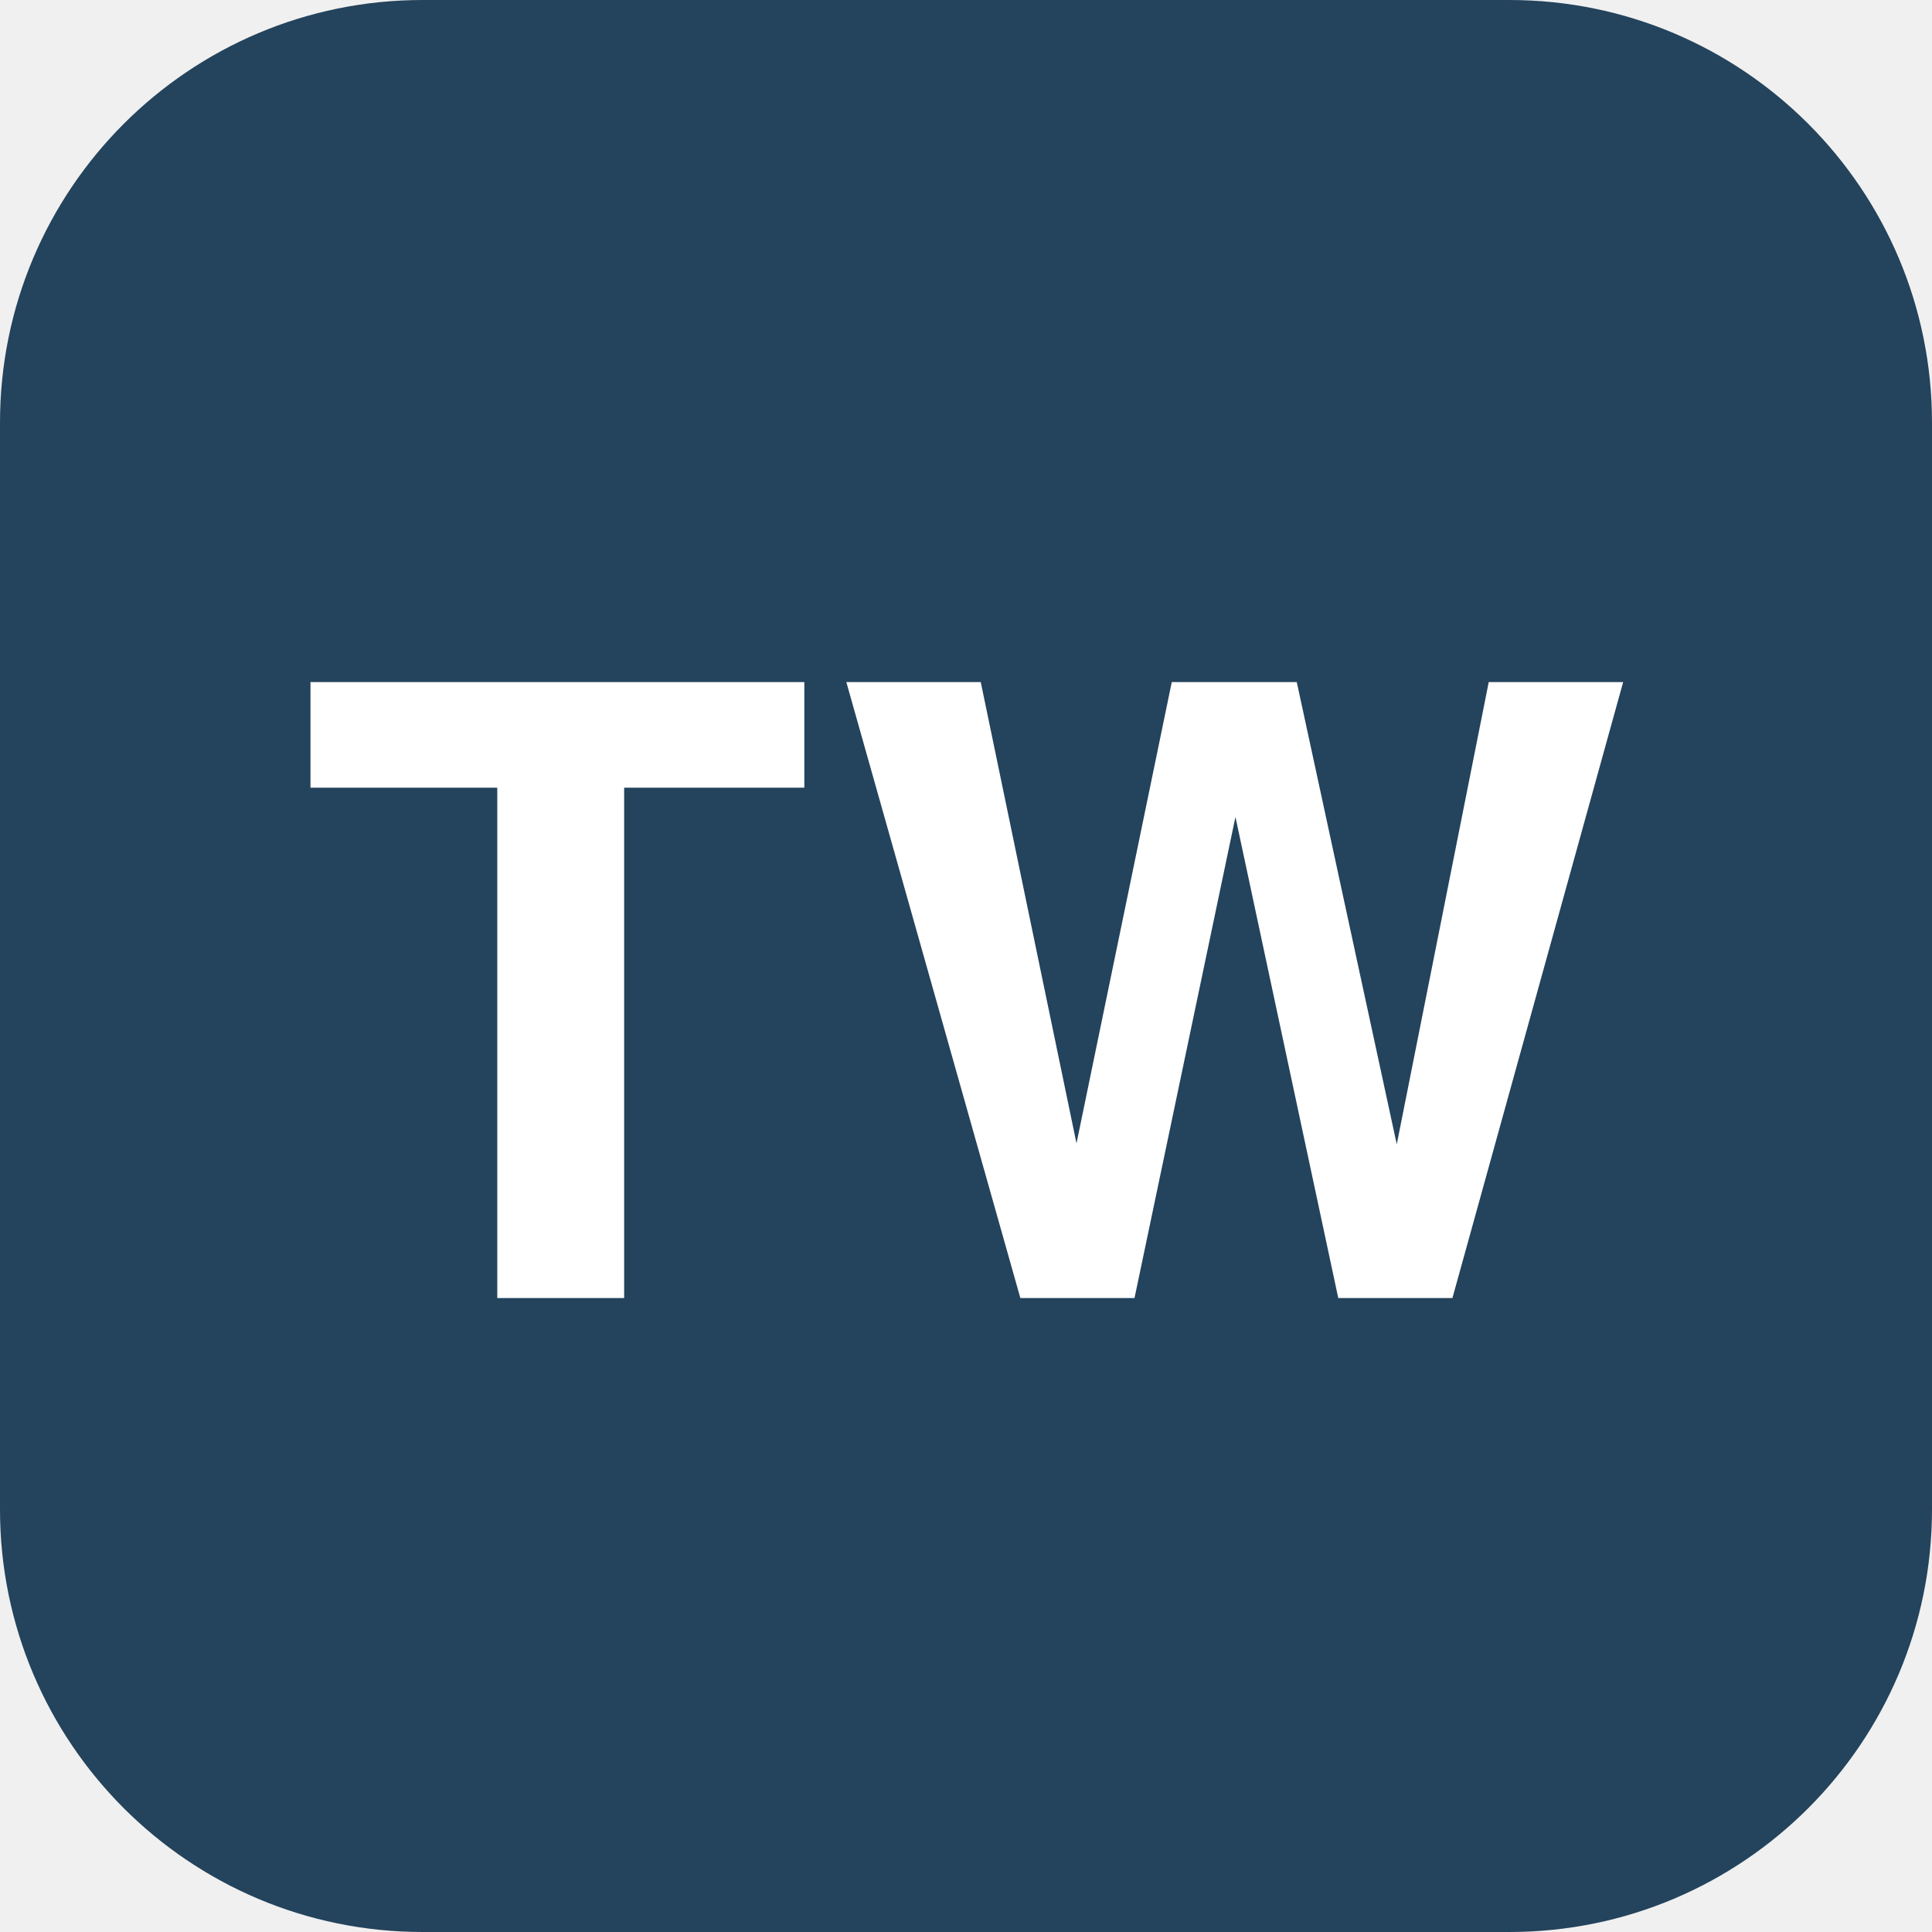
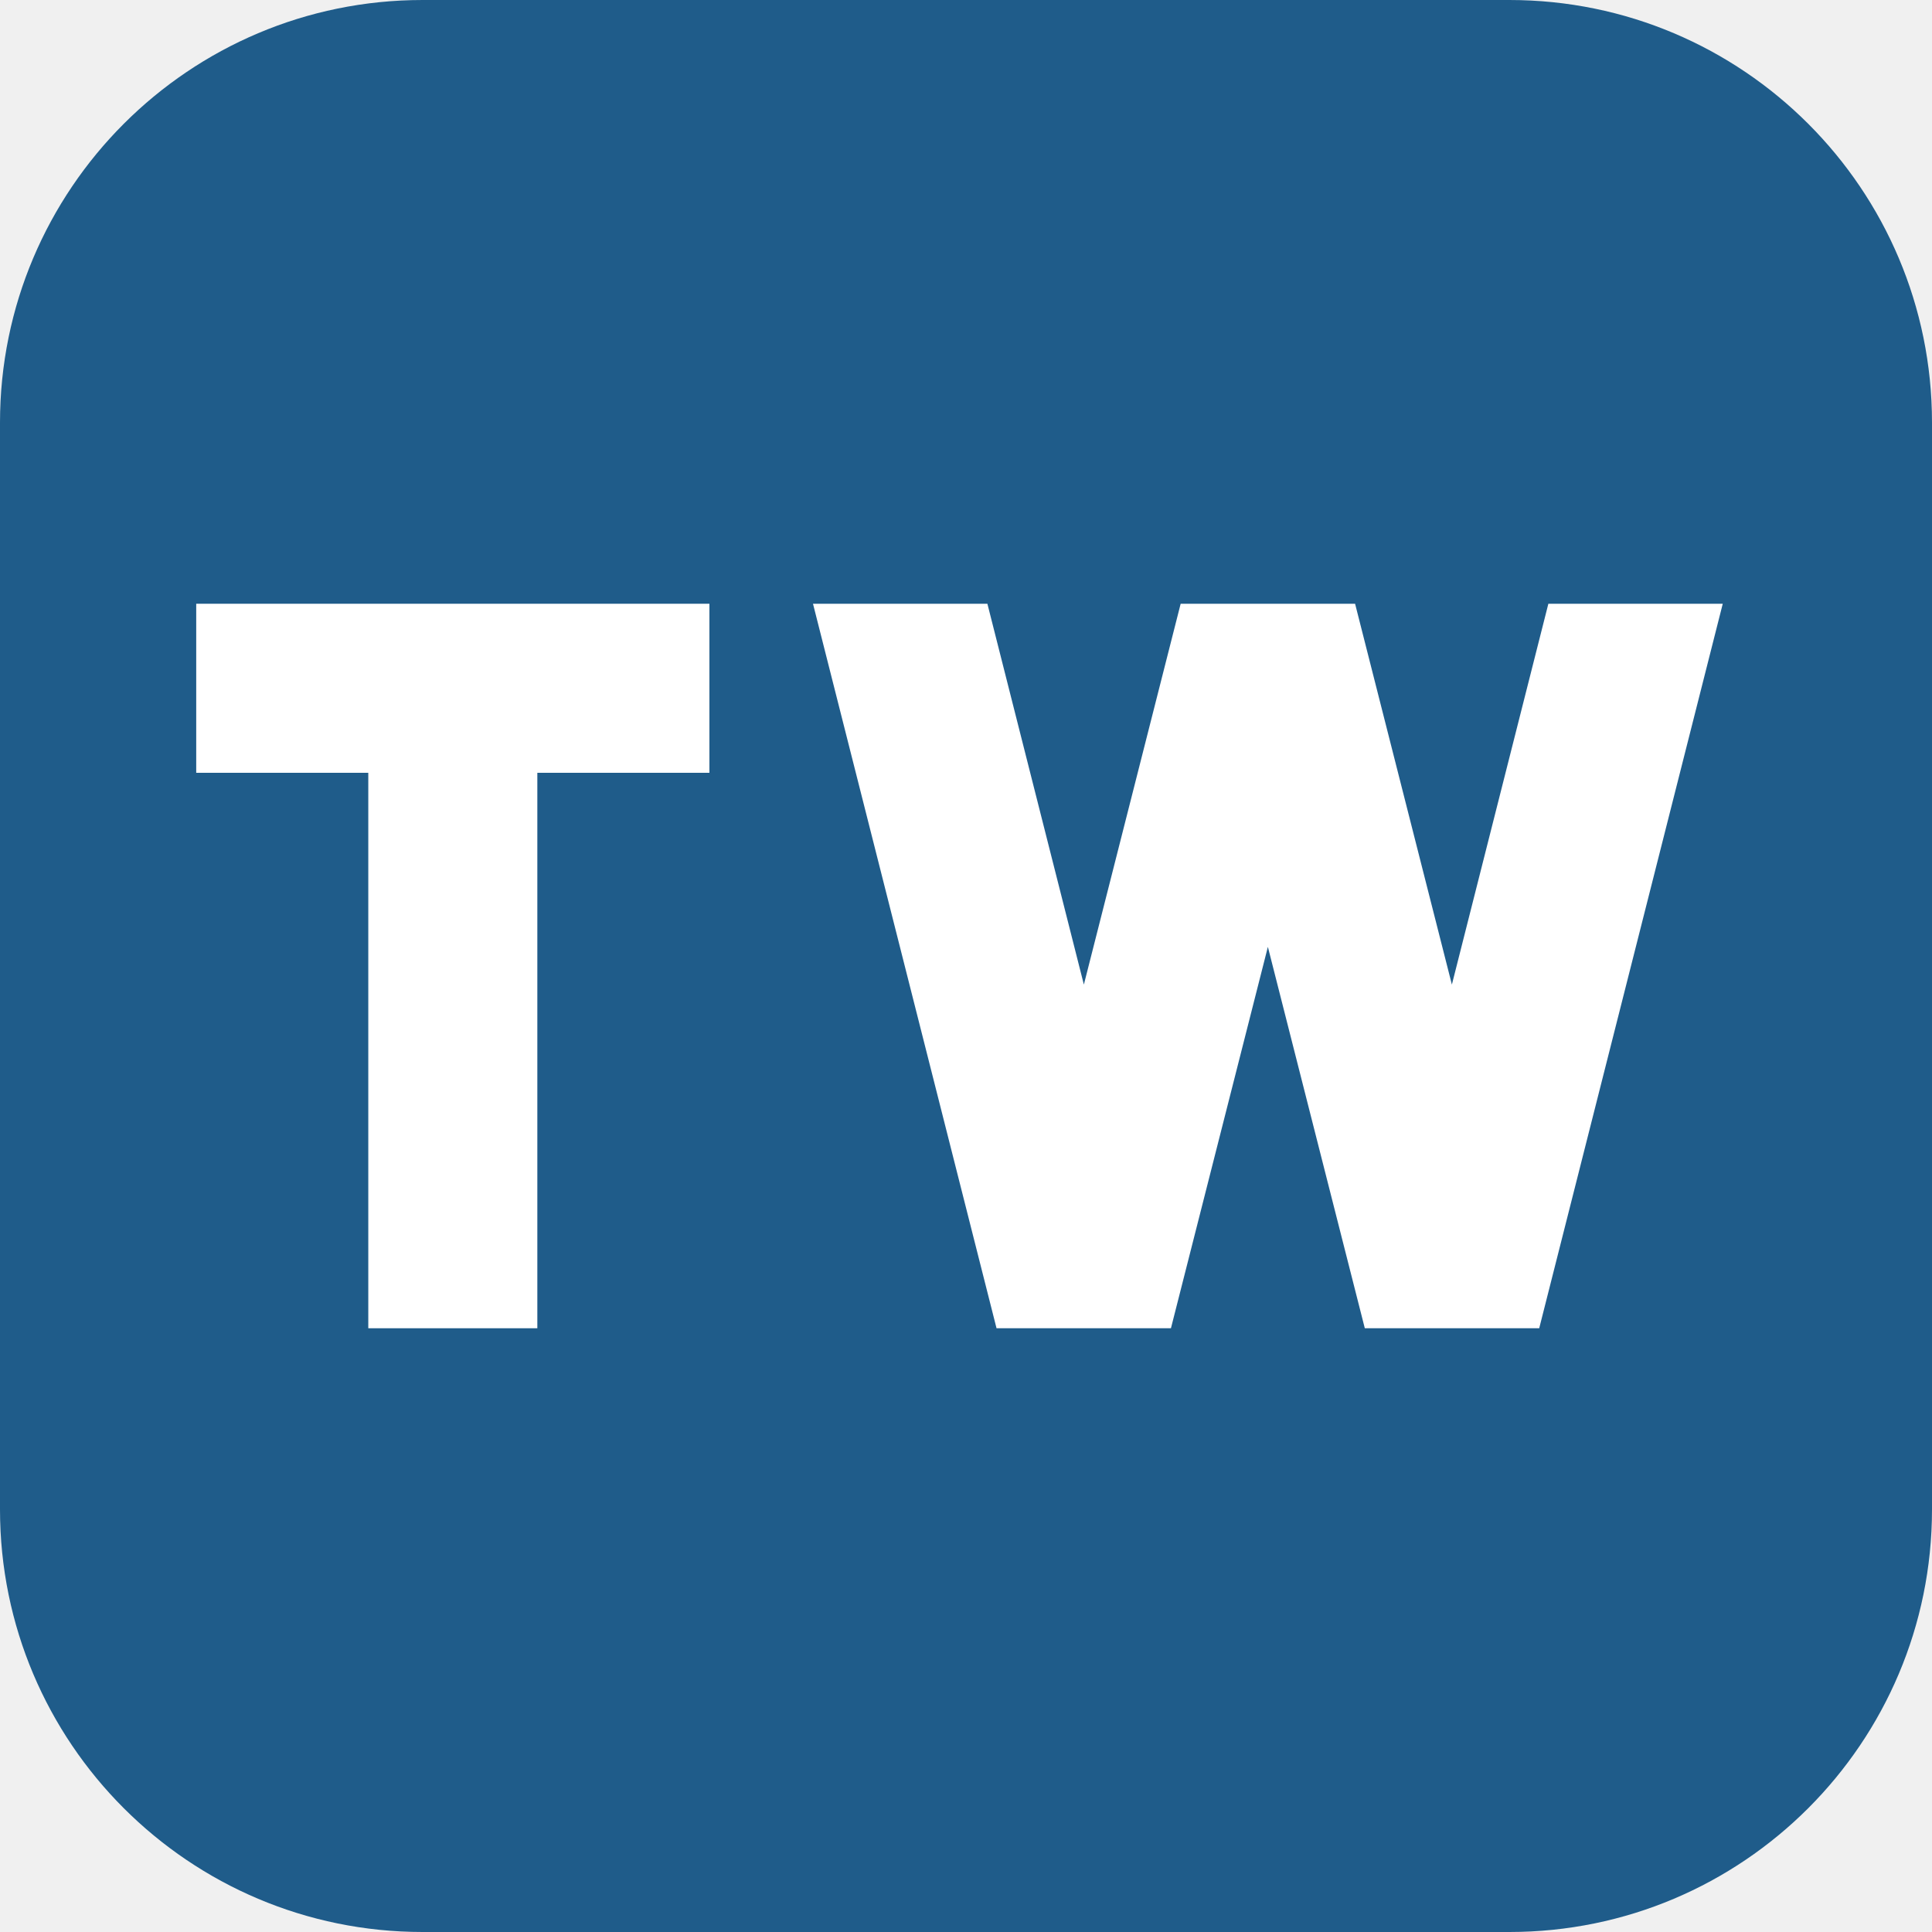
<svg xmlns="http://www.w3.org/2000/svg" viewBox="0 0 64 64">
-   <rect width="64" height="64" rx="14" fill="#24435c" />
-   <text x="32" y="43" font-family="-apple-system, BlinkMacSystemFont, 'Segoe UI', Helvetica, Arial, sans-serif" font-size="28" font-weight="700" fill="#ffffff" text-anchor="middle">TW</text>
+   <rect width="64" height="64" rx="14" fill="#1f5c8a" />
+   <clipPath id="caps">
+     <rect x="0" y="20" width="64" height="24" />
+   </clipPath>
+   <path d="M6.5 20h17v5.6h-5.7V44h-5.6V25.6H6.5z" fill="#fff" />
+   <path d="M28.3 14 35.9 44 42 20 48.1 44 55.7 14" fill="none" stroke="#fff" stroke-width="5.6" stroke-miterlimit="10" clip-path="url(#caps)" />
</svg>
